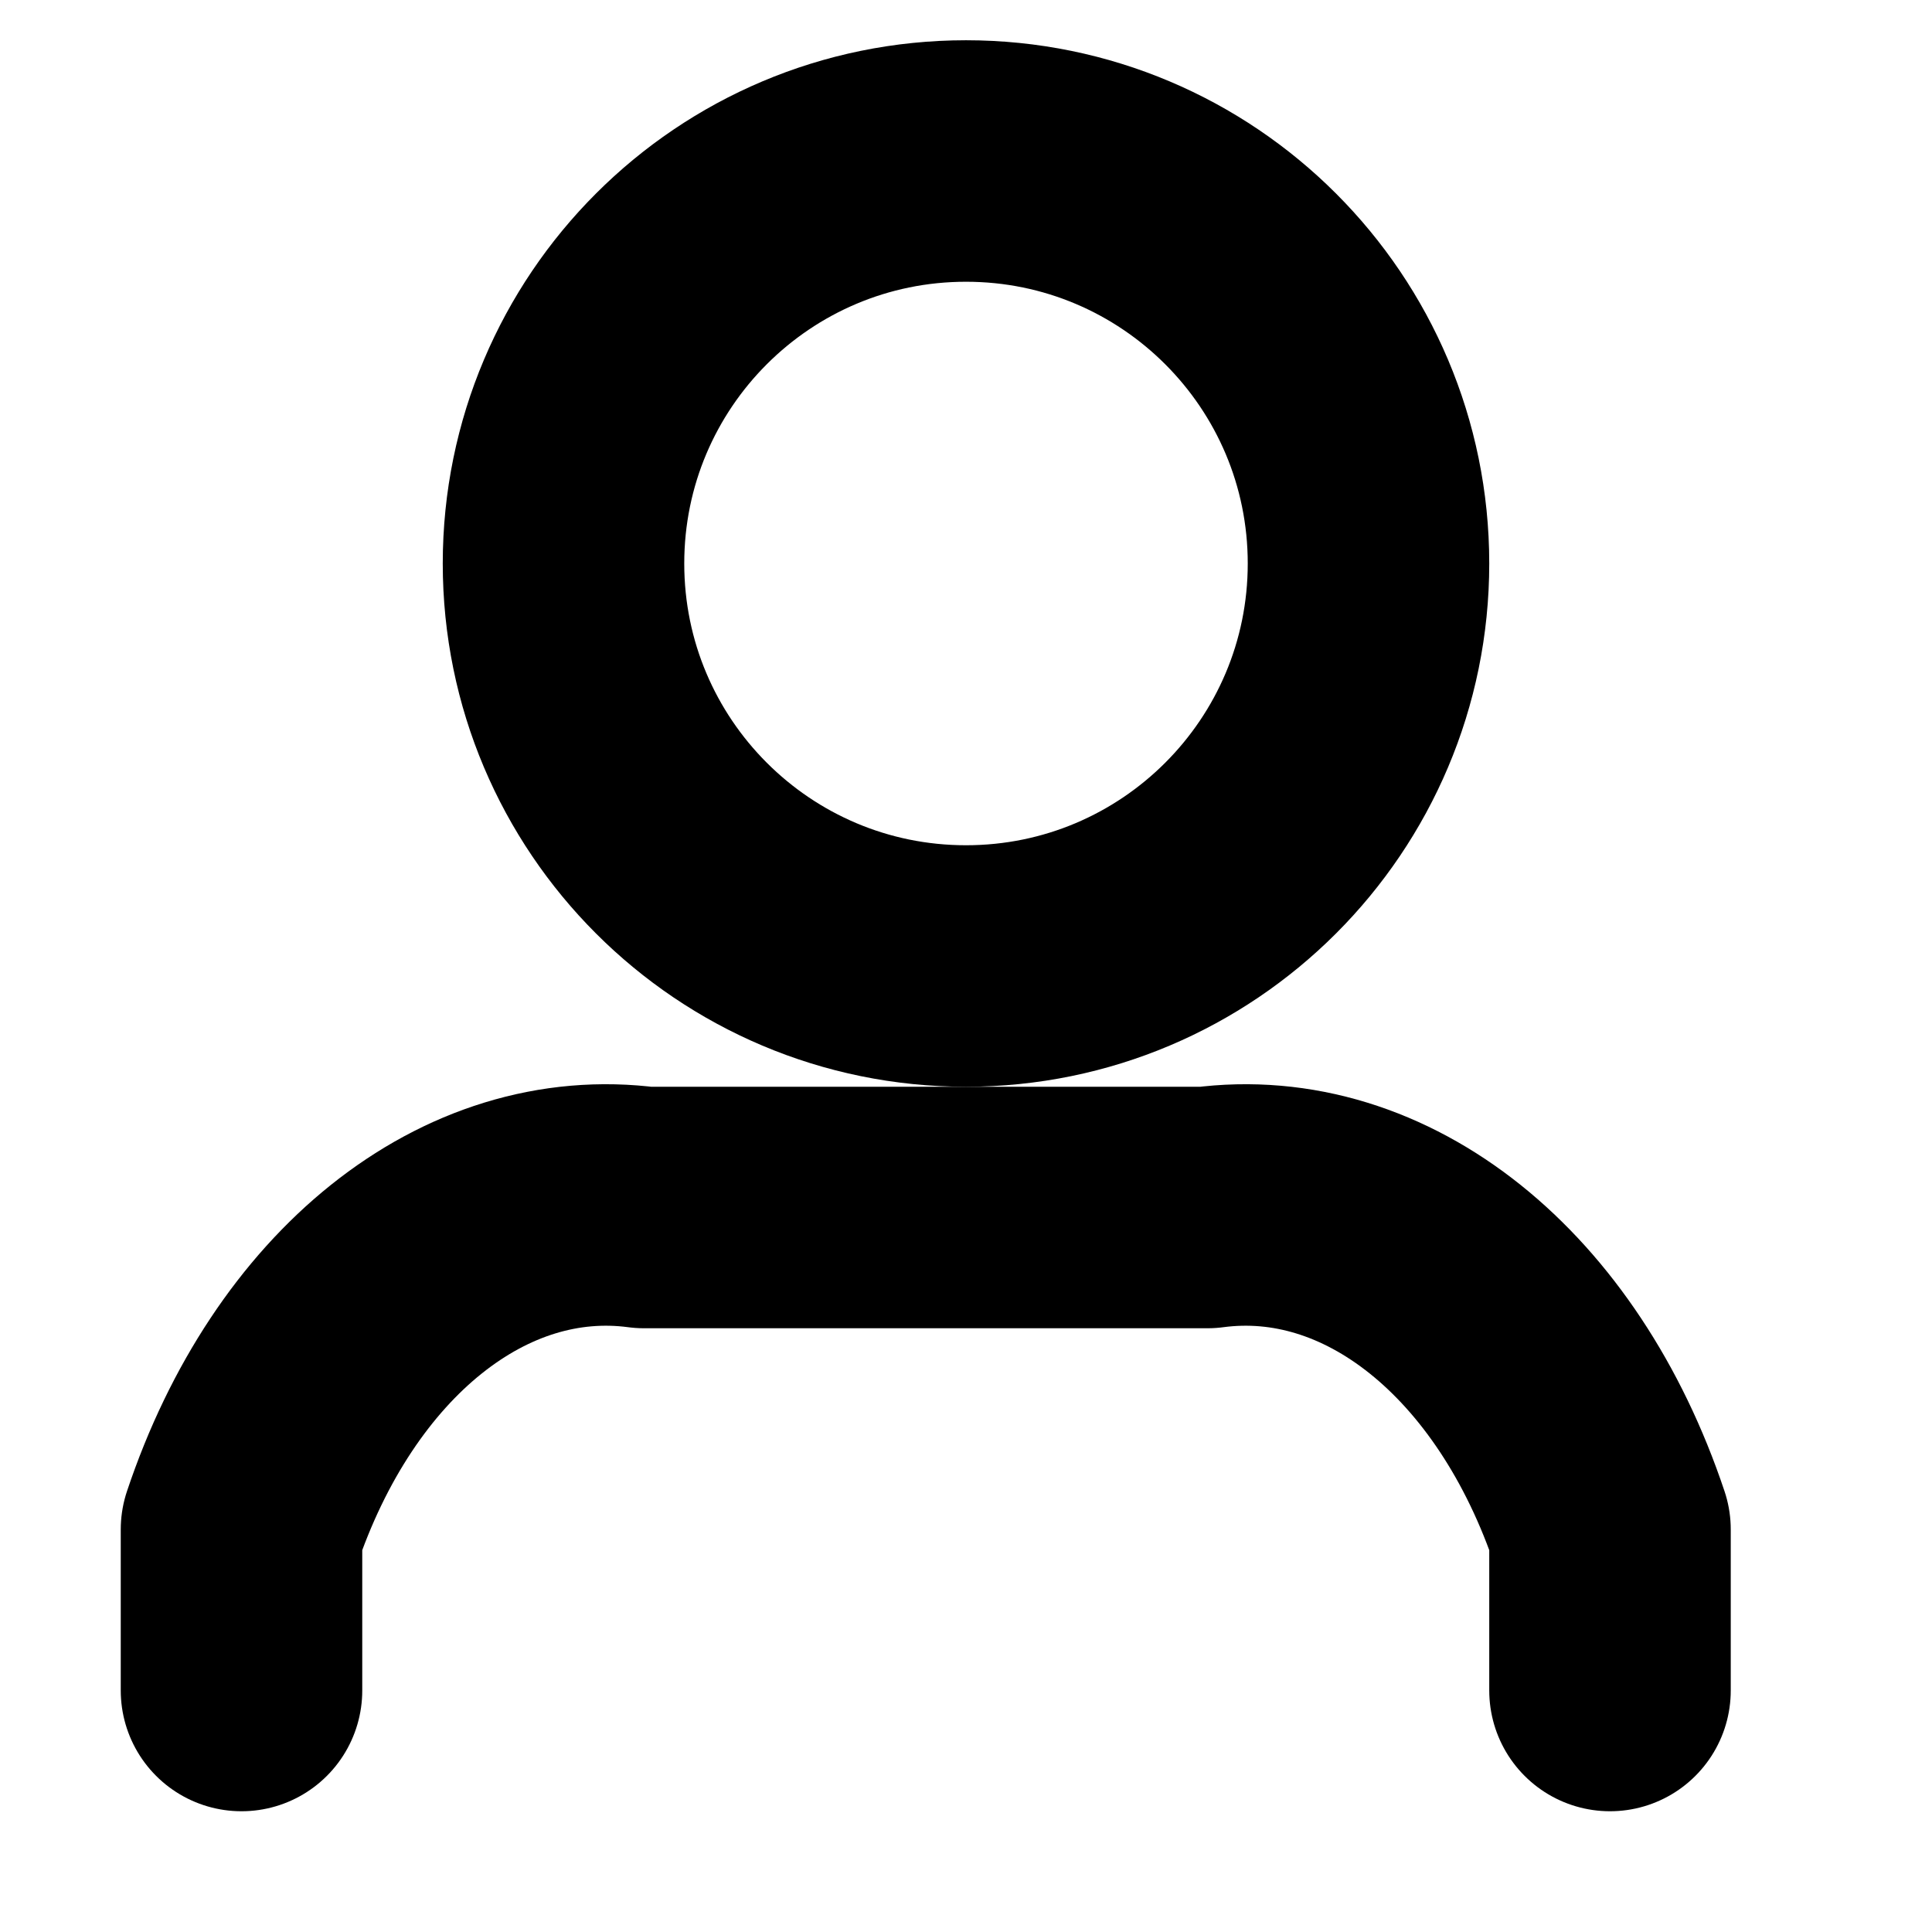
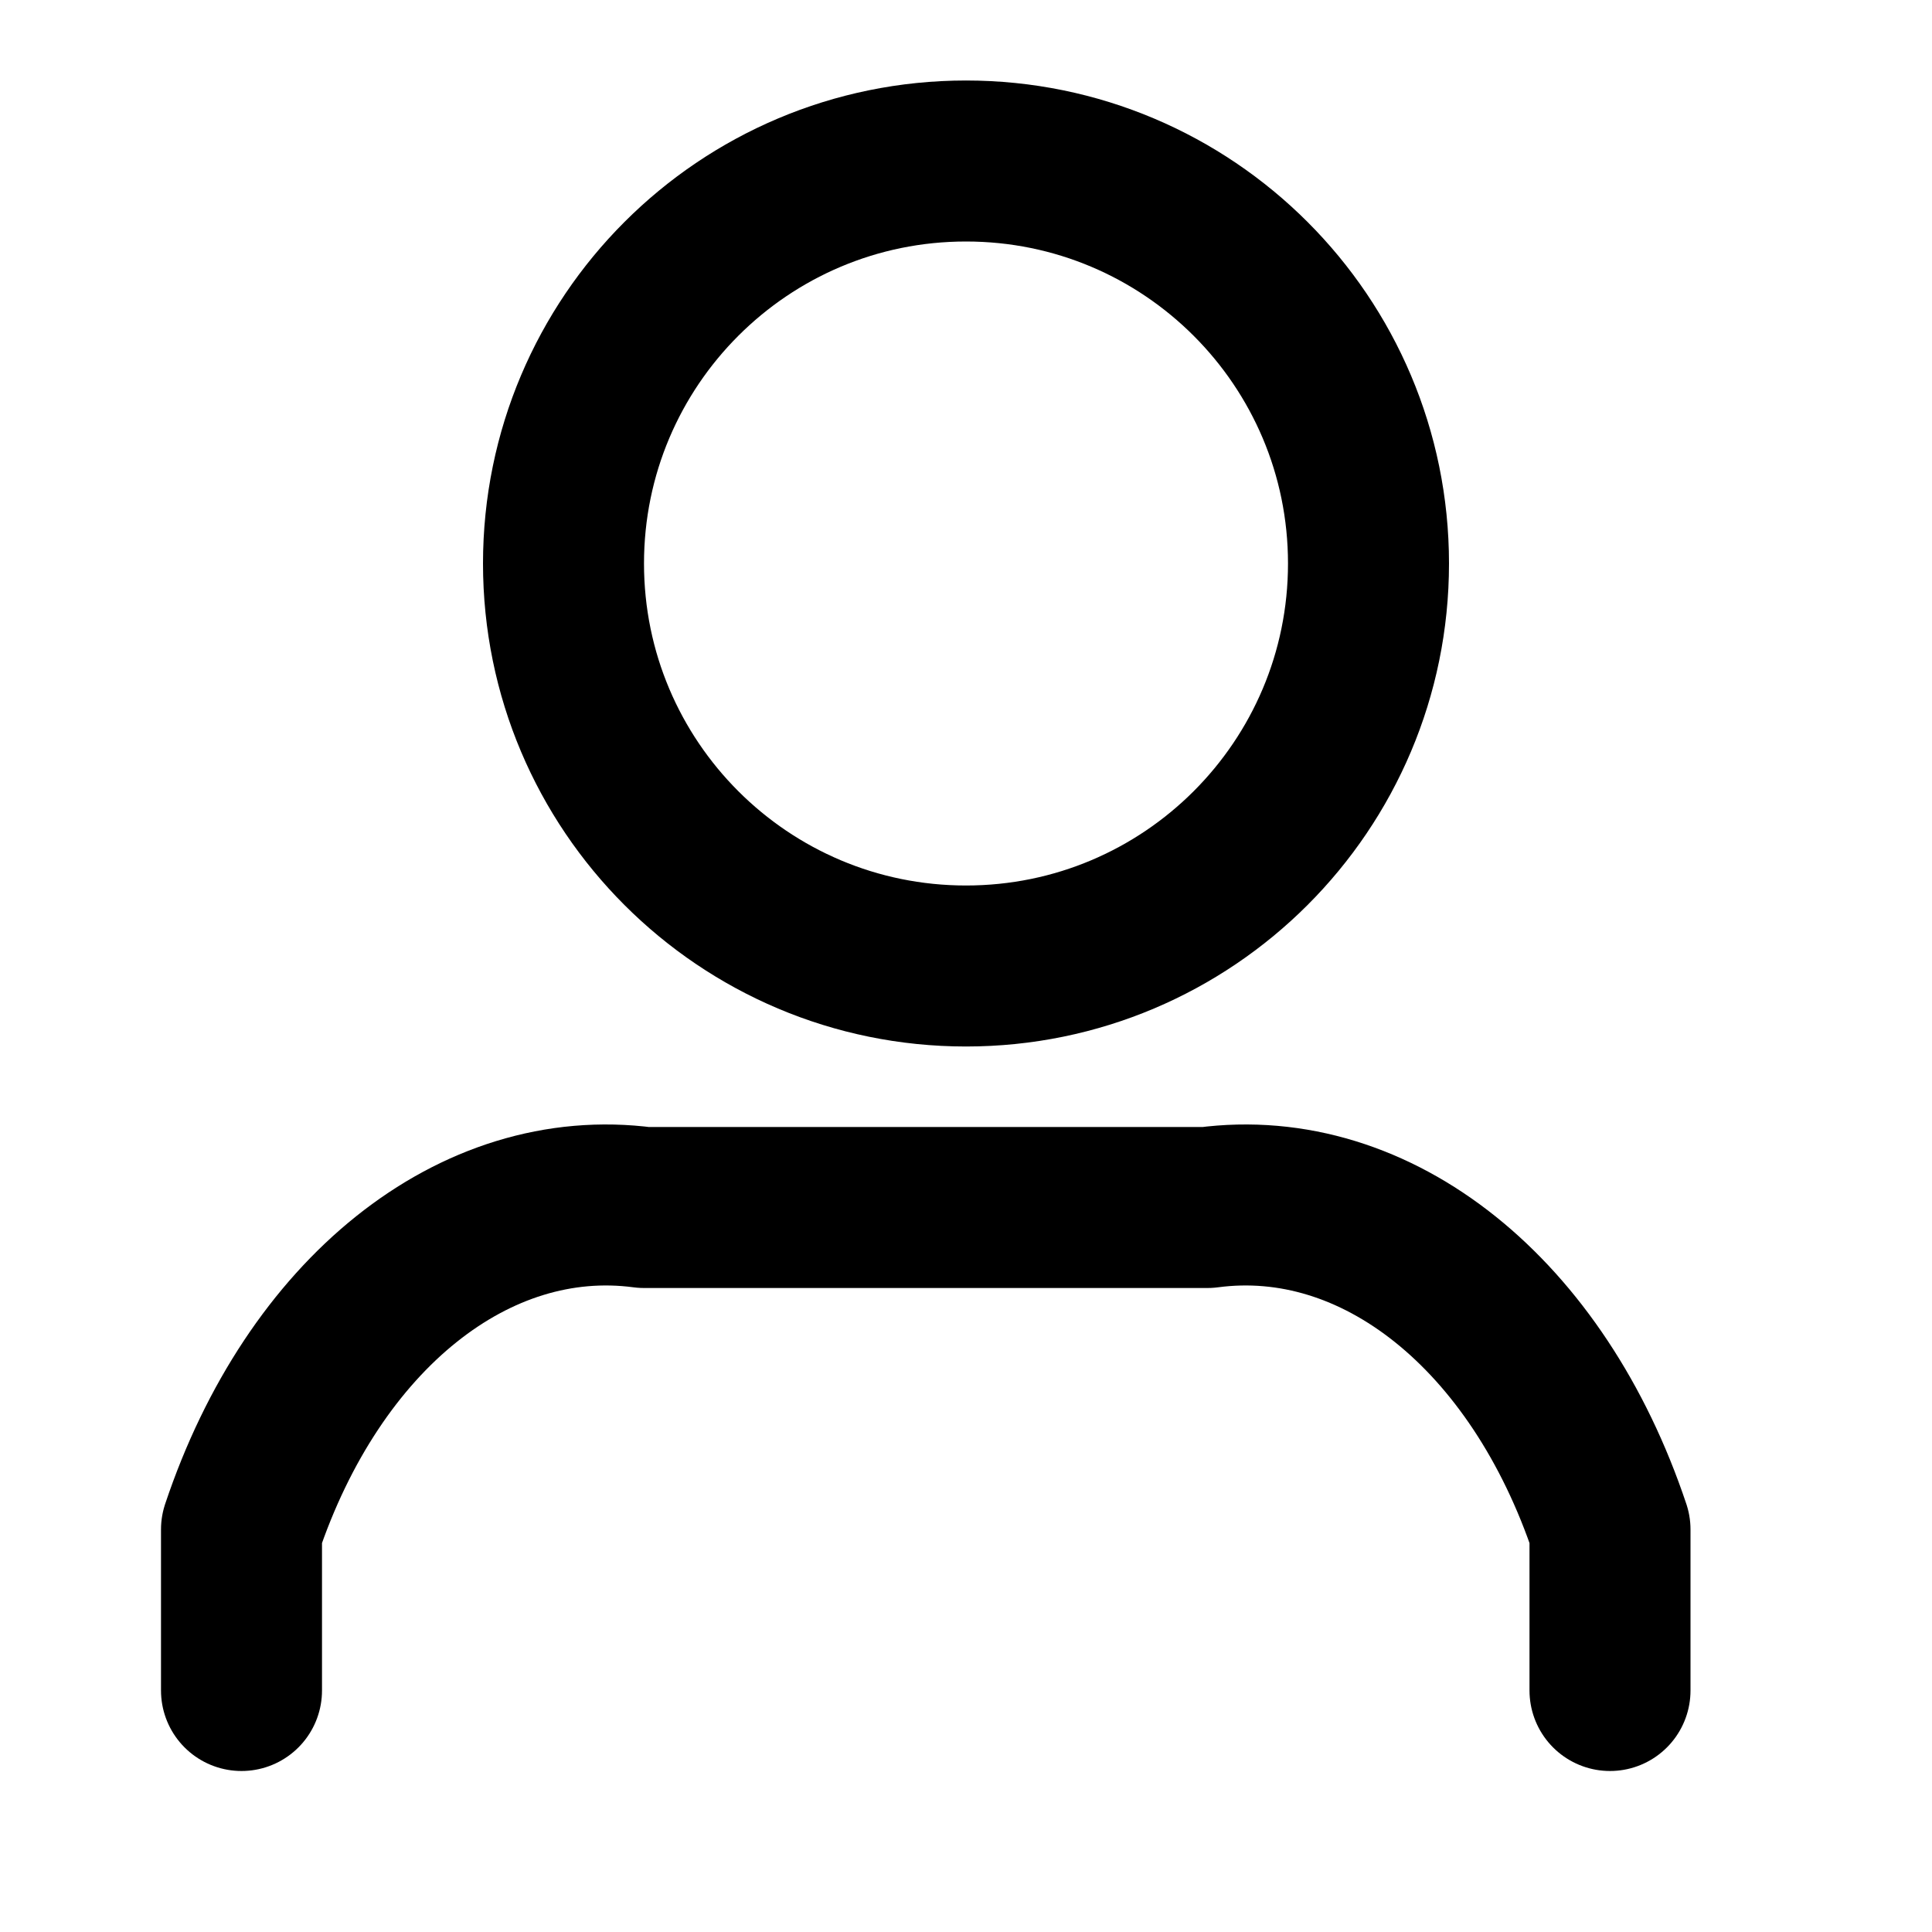
- <svg xmlns="http://www.w3.org/2000/svg" width="24" height="24" viewBox="0 0 24 24" fill="none" stroke="currentColor" stroke-width="3" stroke-linecap="round" stroke-linejoin="round">
+ <svg xmlns="http://www.w3.org/2000/svg" width="24" height="24" viewBox="0 0 24 24" fill="none" stroke="currentColor" stroke-width="2" stroke-linecap="round" stroke-linejoin="round">
  <path d="M20 21v-2a5 7 0 0 0-5-4H8a5 7 0 0 0-5 4v2" />
  <circle cx="12" cy="7" r="5" />
</svg>
